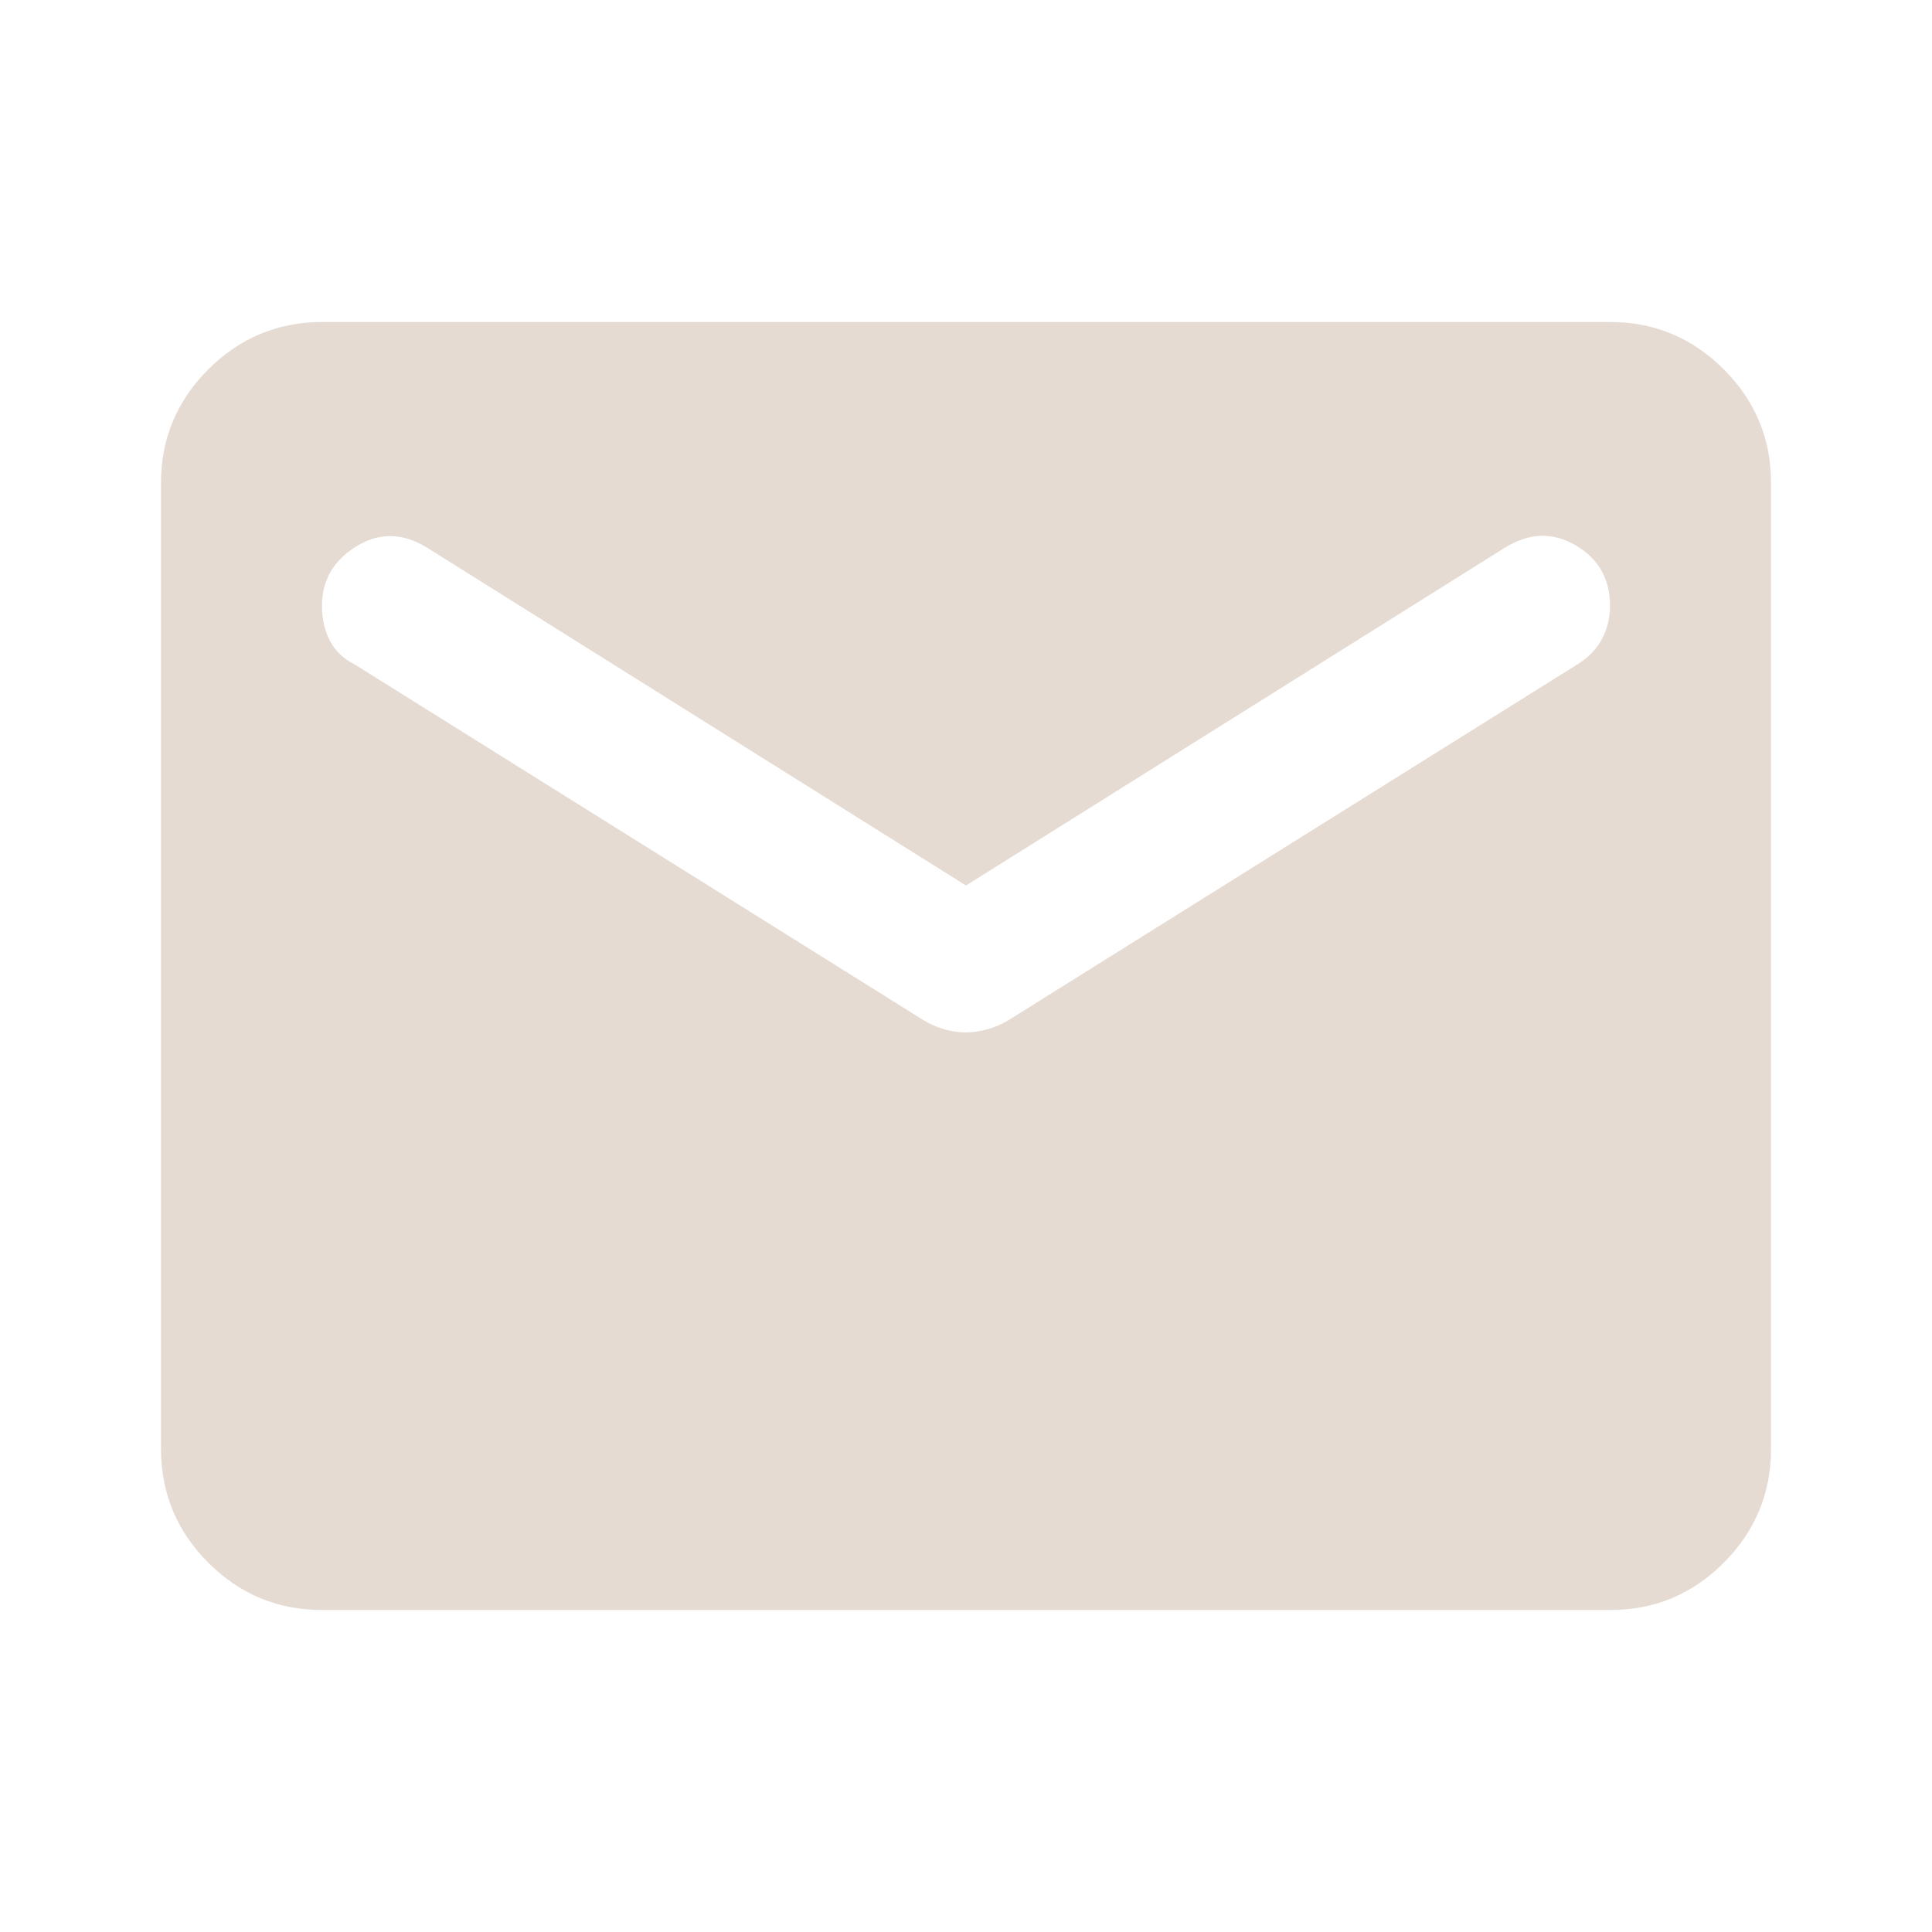
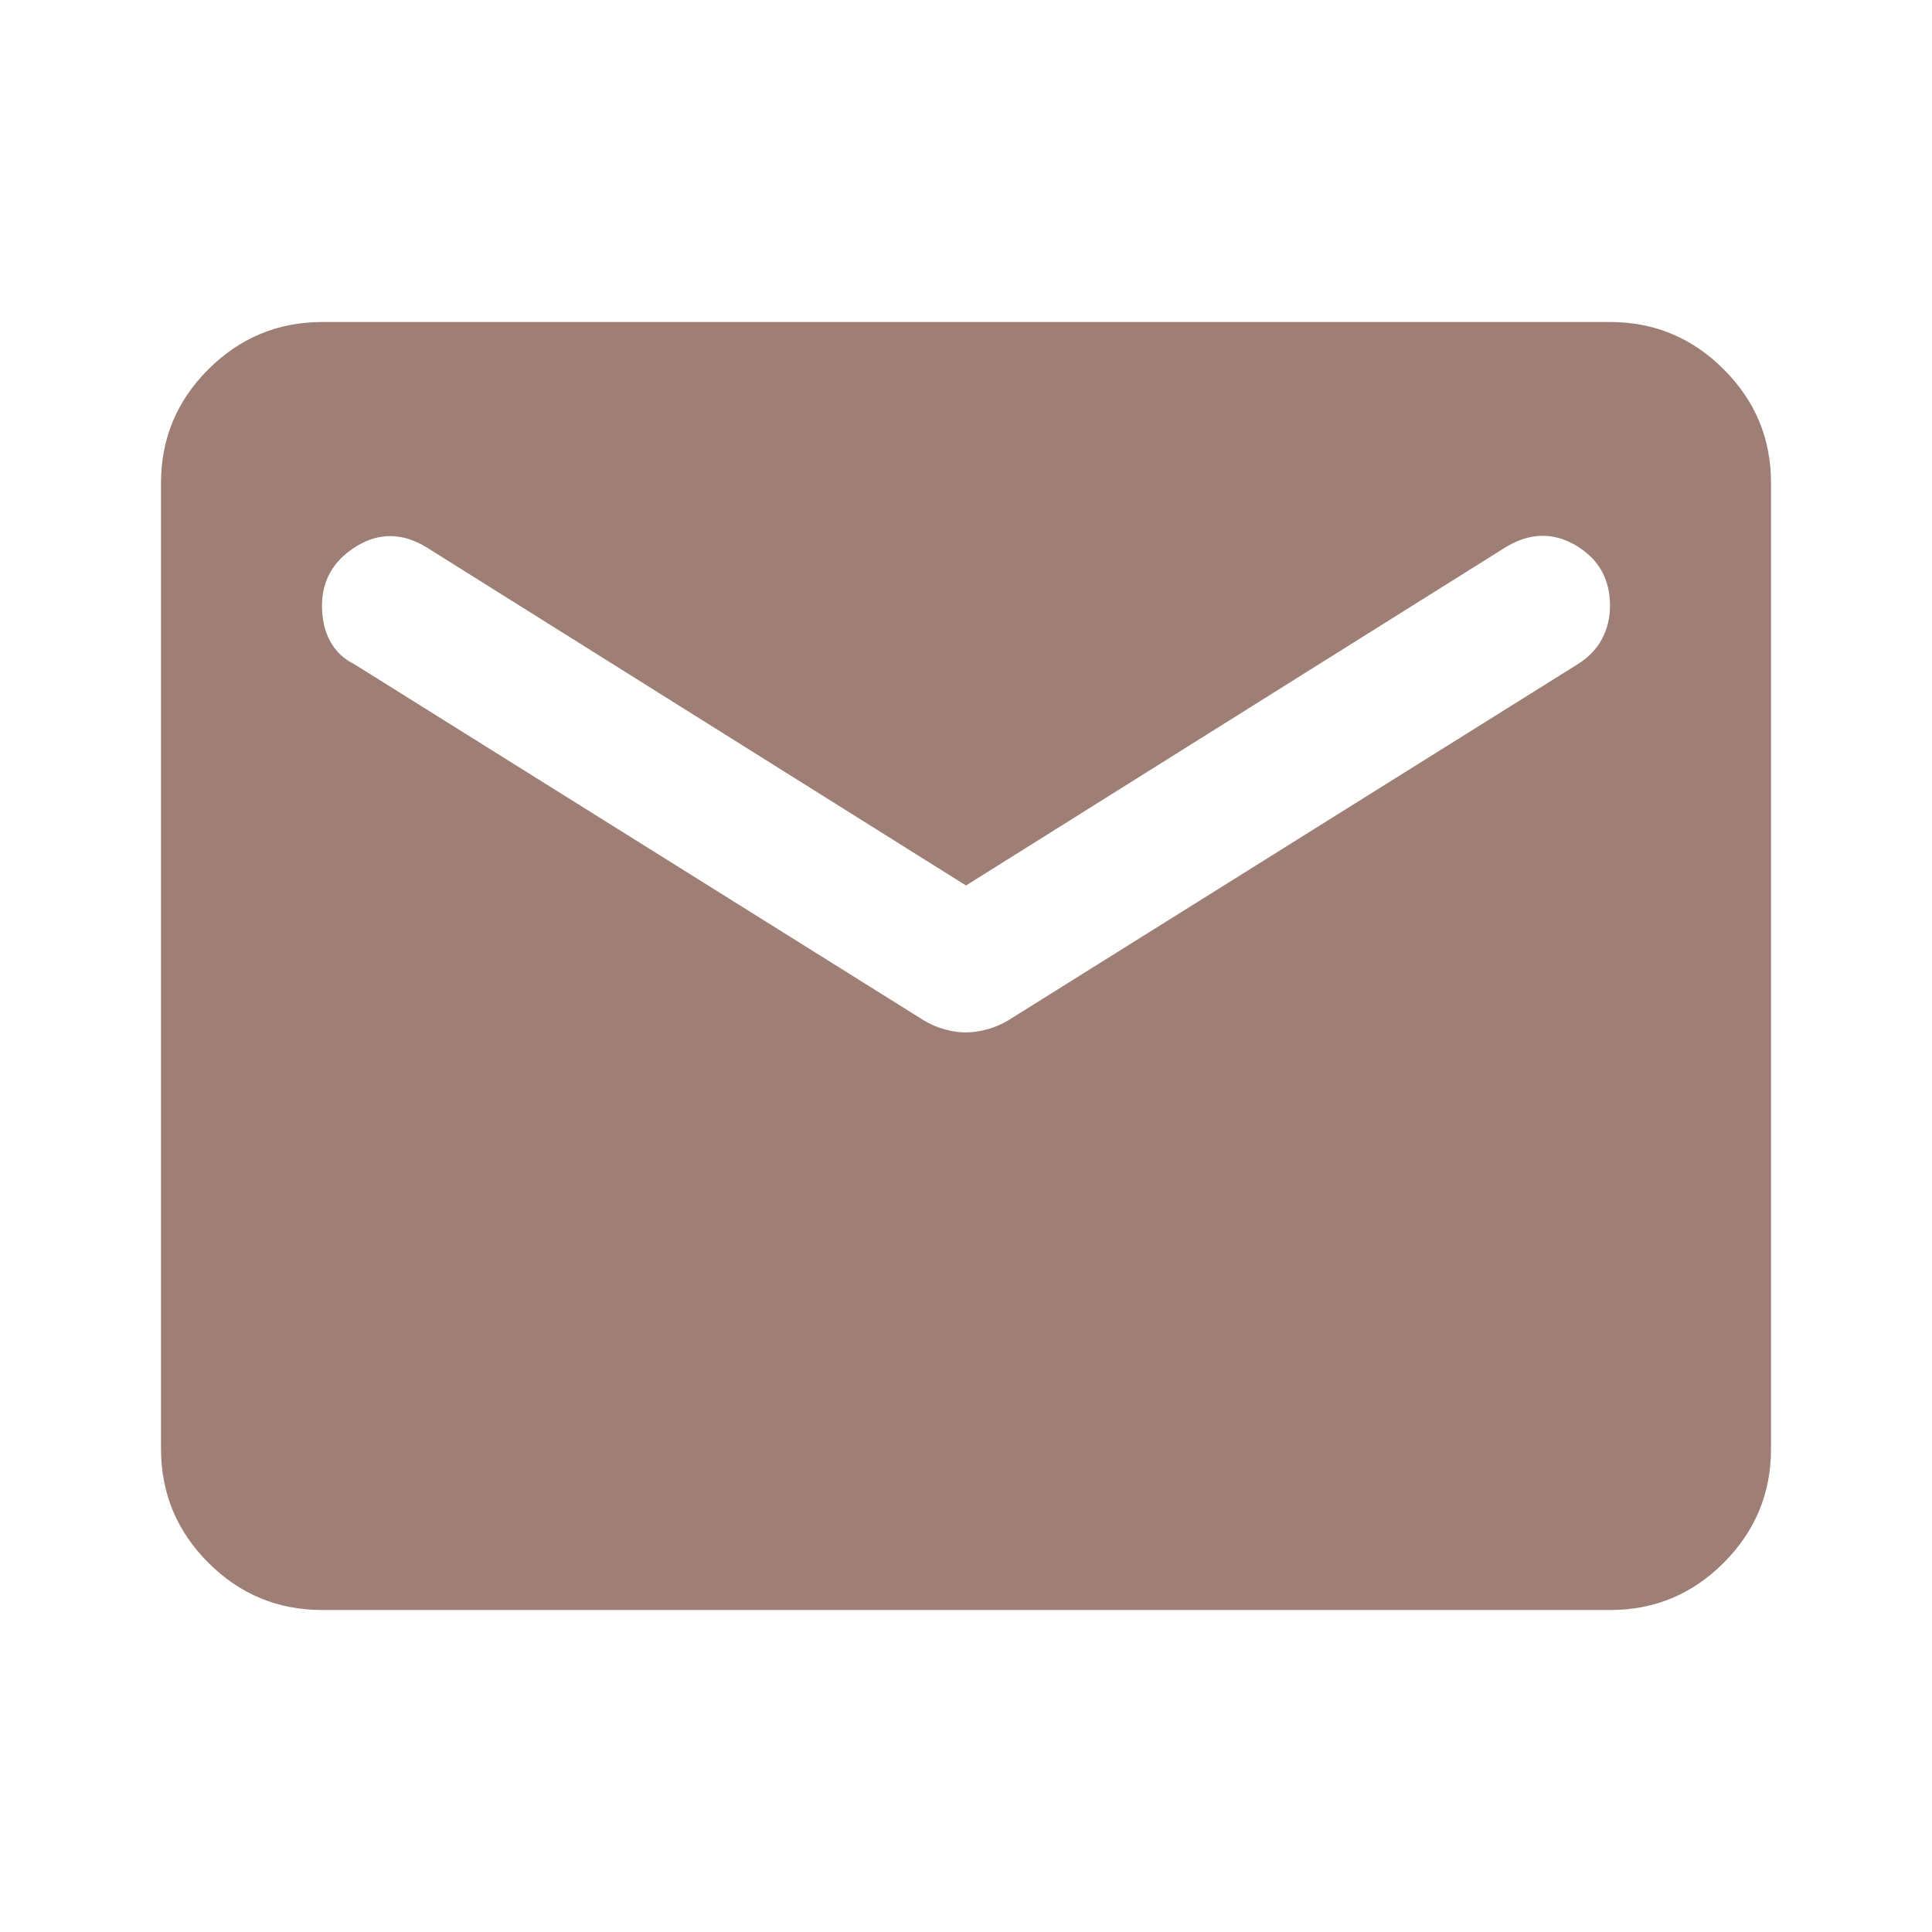
<svg xmlns="http://www.w3.org/2000/svg" width="24" height="24" viewBox="0 0 24 24" fill="none">
-   <path d="M4 20C3.45 20 2.979 19.804 2.588 19.413C2.197 19.022 2.001 18.551 2 18V6C2 5.45 2.196 4.979 2.588 4.588C2.98 4.197 3.451 4.001 4 4H20C20.55 4 21.021 4.196 21.413 4.588C21.805 4.98 22.001 5.451 22 6V18C22 18.55 21.804 19.021 21.413 19.413C21.022 19.805 20.551 20.001 20 20H4ZM12 12.825C12.083 12.825 12.171 12.812 12.263 12.787C12.355 12.762 12.442 12.724 12.525 12.675L19.6 8.25C19.733 8.167 19.833 8.063 19.9 7.938C19.967 7.813 20 7.676 20 7.525C20 7.192 19.858 6.942 19.575 6.775C19.292 6.608 19 6.617 18.7 6.8L12 11L5.3 6.8C5 6.617 4.708 6.613 4.425 6.788C4.142 6.963 4 7.209 4 7.525C4 7.692 4.033 7.838 4.1 7.963C4.167 8.088 4.267 8.184 4.4 8.25L11.475 12.675C11.558 12.725 11.646 12.763 11.738 12.788C11.83 12.813 11.917 12.826 12 12.825Z" fill="#E5DBD2" />
+   <path d="M4 20C3.45 20 2.979 19.804 2.588 19.413C2.197 19.022 2.001 18.551 2 18V6C2 5.45 2.196 4.979 2.588 4.588C2.98 4.197 3.451 4.001 4 4H20C20.55 4 21.021 4.196 21.413 4.588C21.805 4.98 22.001 5.451 22 6V18C22 18.55 21.804 19.021 21.413 19.413C21.022 19.805 20.551 20.001 20 20H4ZM12 12.825C12.083 12.825 12.171 12.812 12.263 12.787C12.355 12.762 12.442 12.724 12.525 12.675L19.6 8.25C19.733 8.167 19.833 8.063 19.9 7.938C19.967 7.813 20 7.676 20 7.525C20 7.192 19.858 6.942 19.575 6.775C19.292 6.608 19 6.617 18.7 6.8L12 11L5.3 6.8C5 6.617 4.708 6.613 4.425 6.788C4.142 6.963 4 7.209 4 7.525C4 7.692 4.033 7.838 4.1 7.963C4.167 8.088 4.267 8.184 4.4 8.25L11.475 12.675C11.558 12.725 11.646 12.763 11.738 12.788C11.83 12.813 11.917 12.826 12 12.825Z" fill="#9F7F75" />
</svg>
